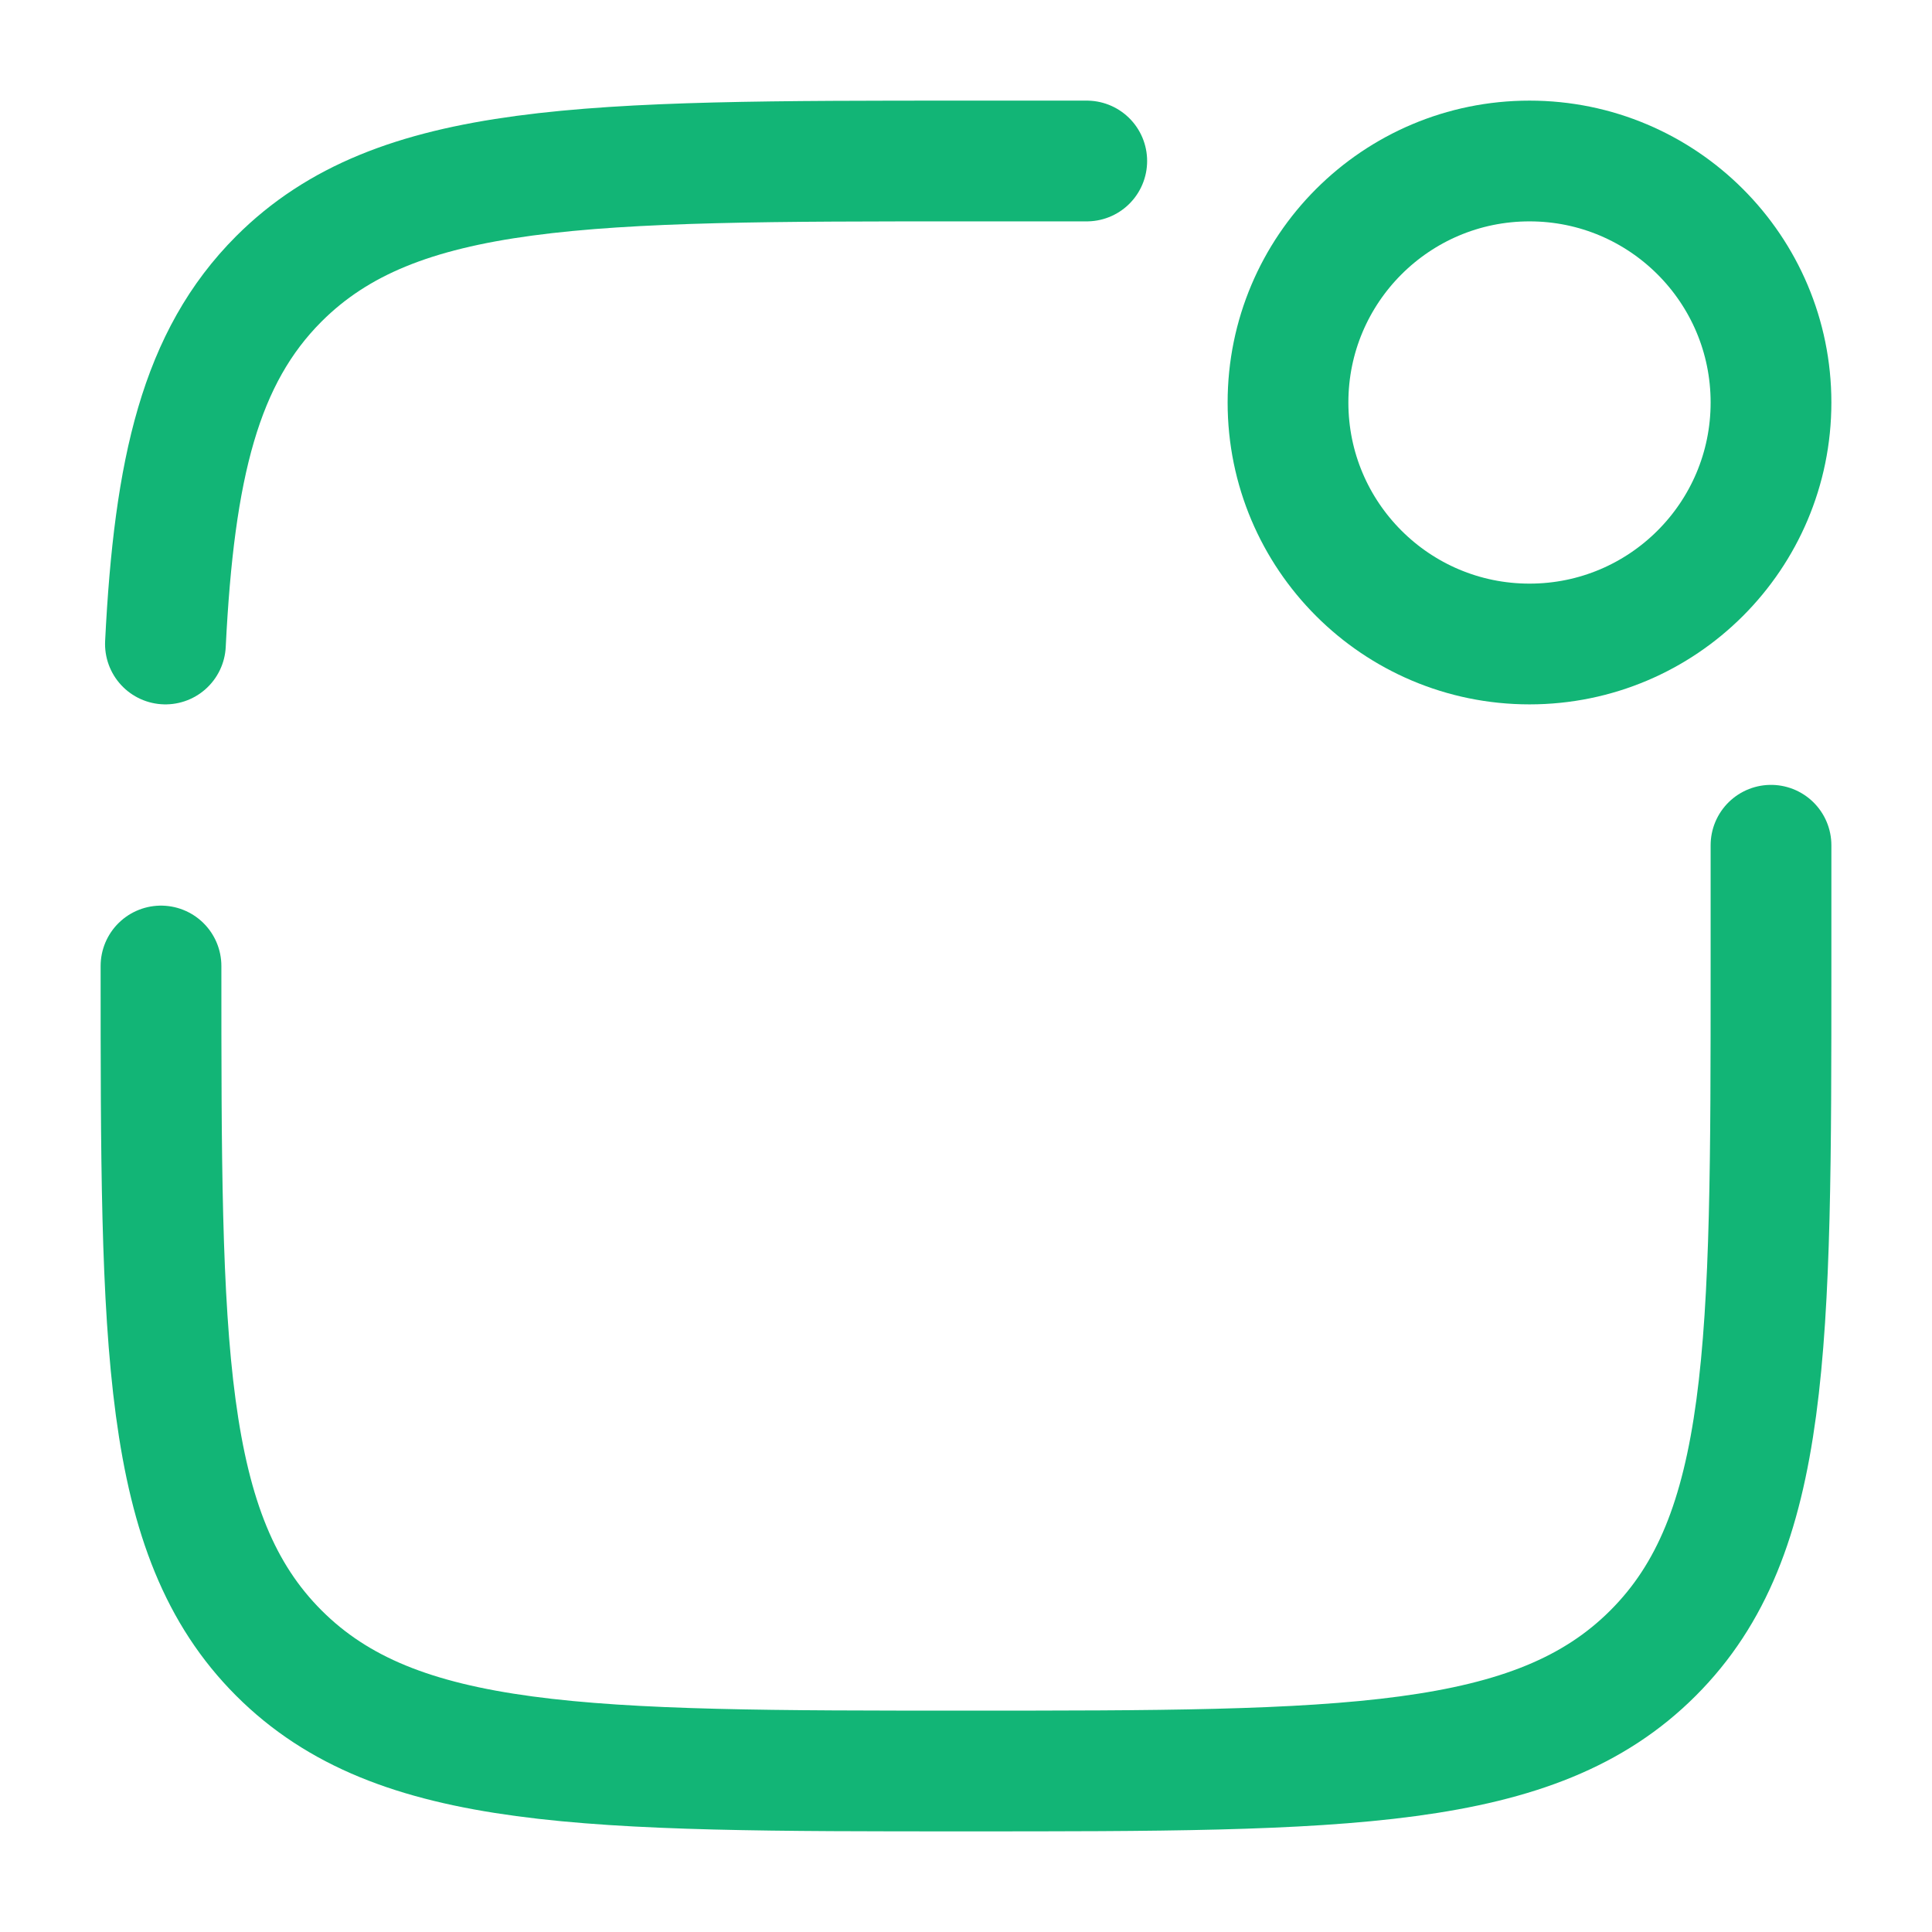
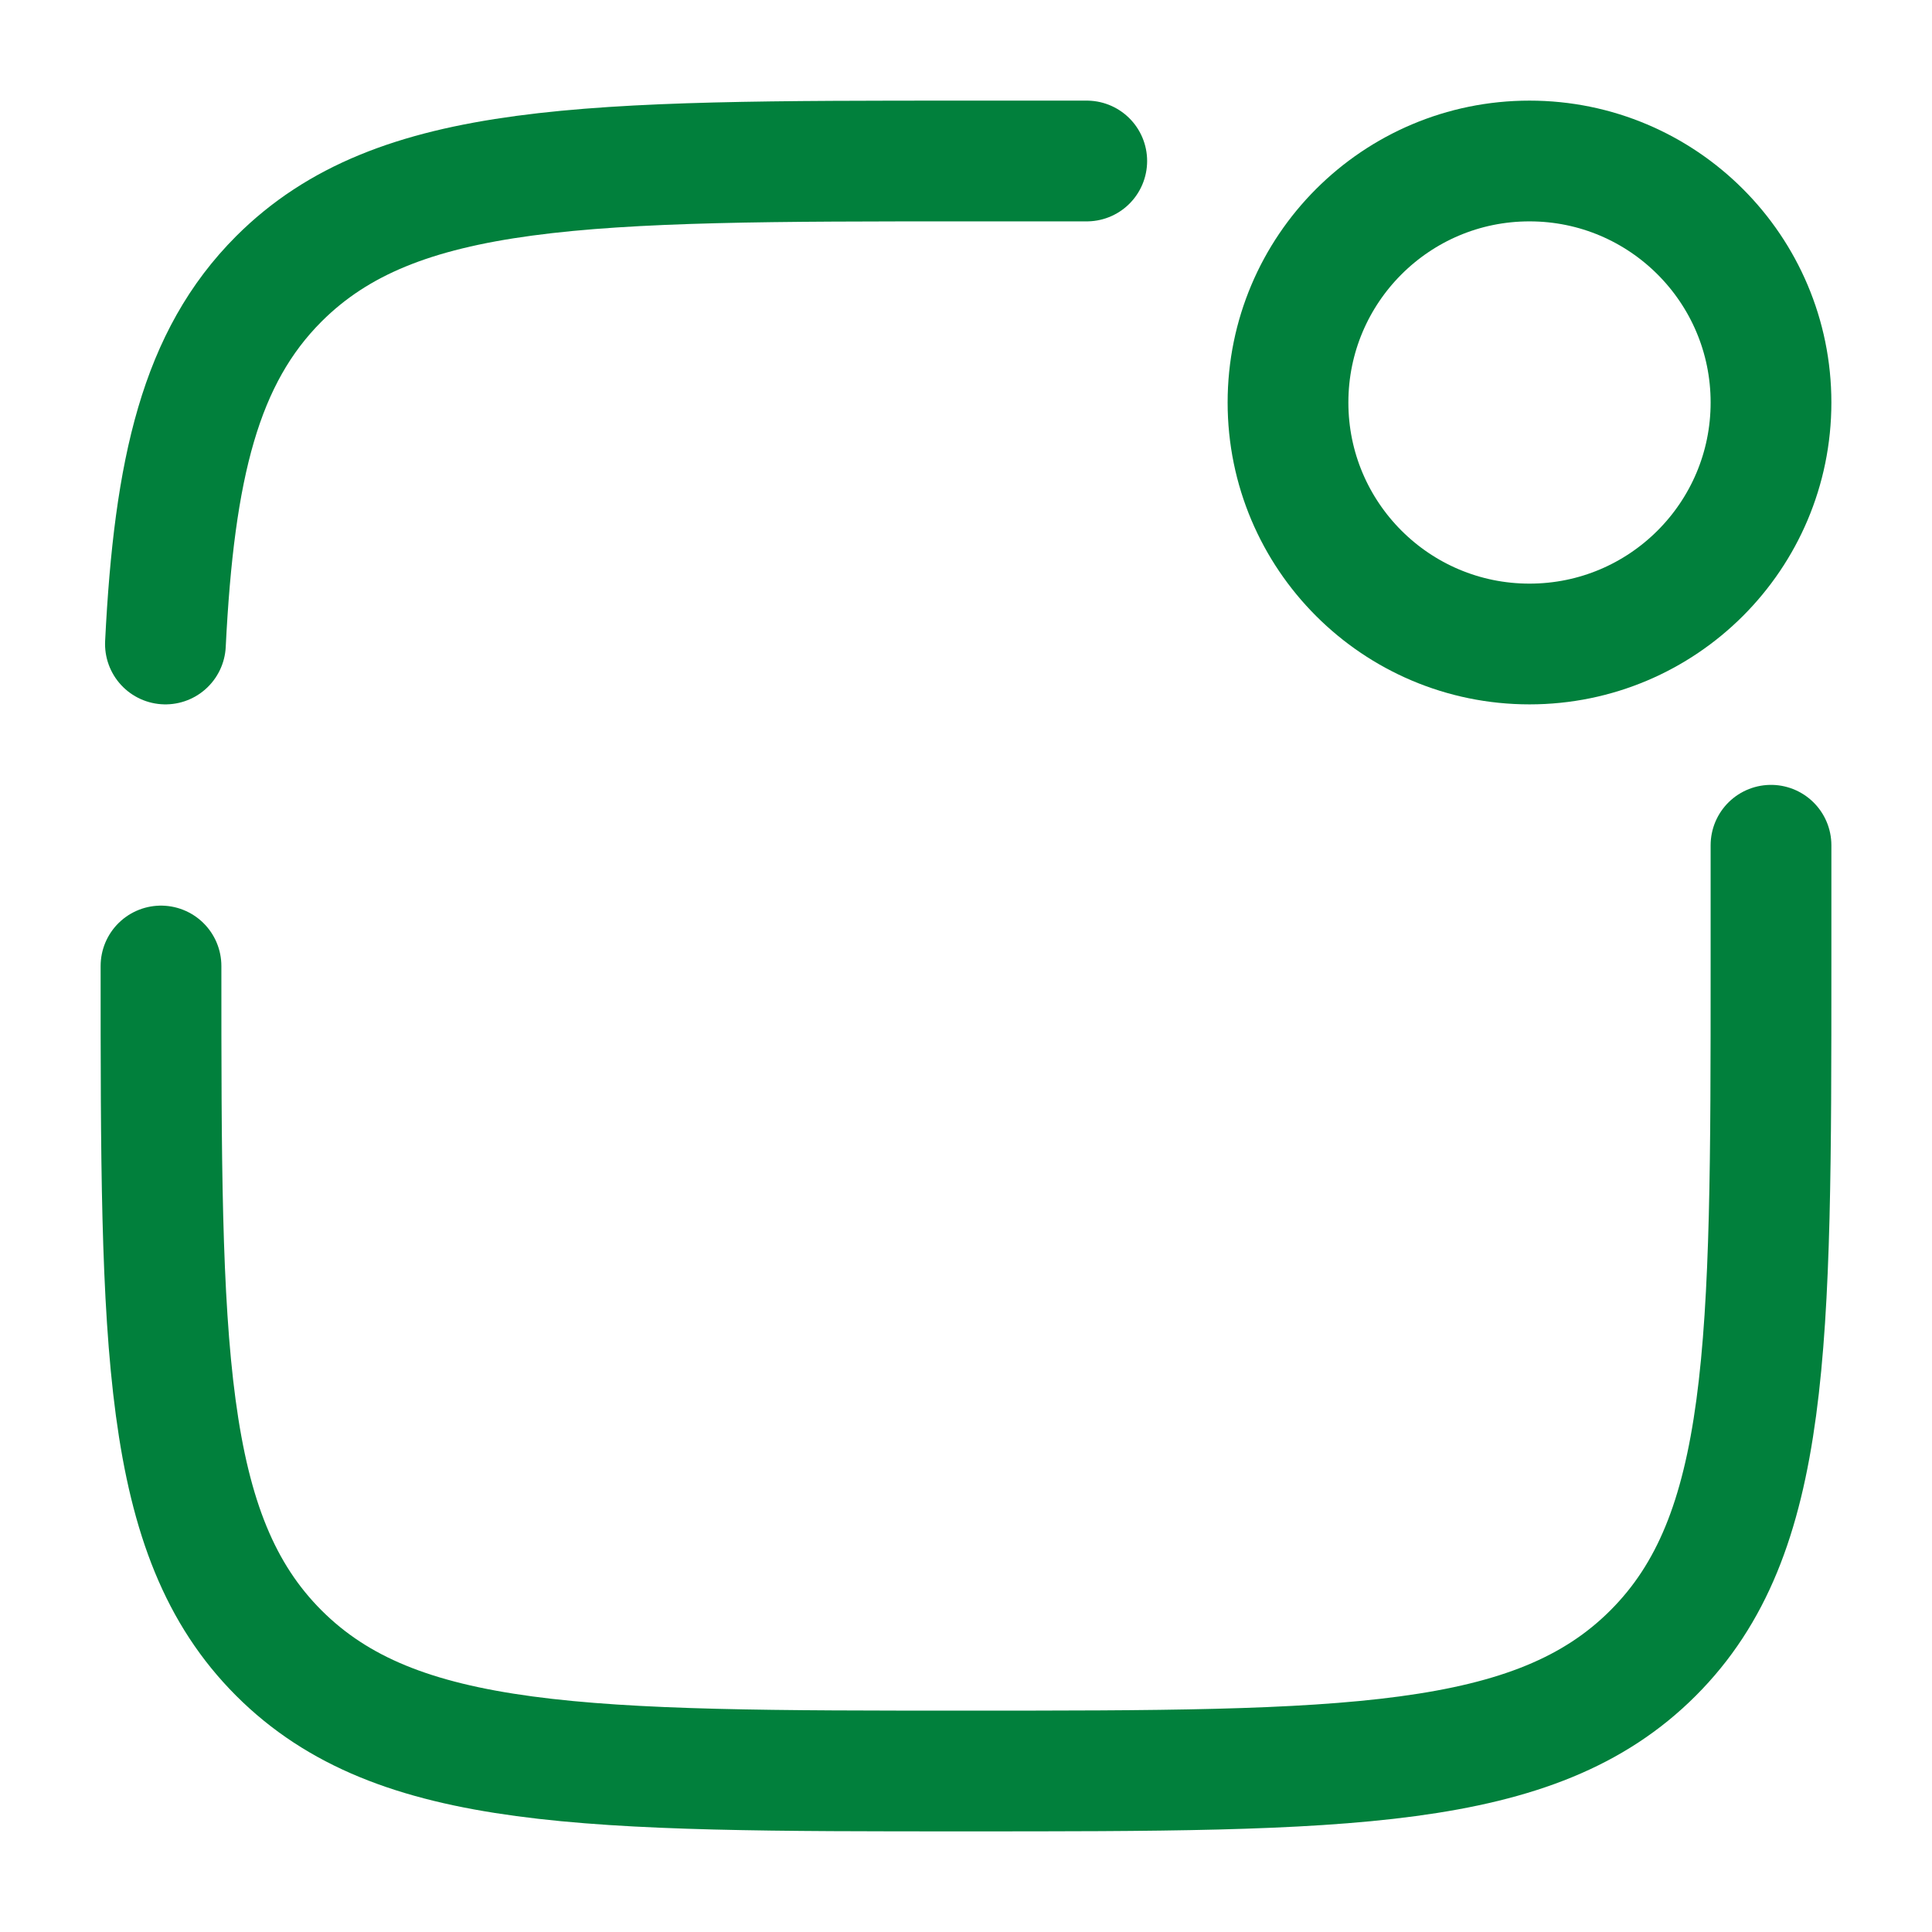
<svg xmlns="http://www.w3.org/2000/svg" width="28px" height="28px" viewBox="0 0 24 24" fill="none">
-   <path d="M2 12C2 16.714 2 19.071 3.464 20.535C4.929 22 7.286 22 12 22C16.714 22 19.071 22 20.535 20.535C22 19.071 22 16.714 22 12V10.5M13.5 2H12C7.286 2 4.929 2 3.464 3.464C2.491 4.438 2.164 5.807 2.055 8" stroke="#12B576" stroke-width="1.5" stroke-linecap="round" />
-   <circle cx="19" cy="5" r="3" stroke="#12B576" stroke-width="1.5" />
+   <path d="M2 12C2 16.714 2 19.071 3.464 20.535C4.929 22 7.286 22 12 22C16.714 22 19.071 22 20.535 20.535C22 19.071 22 16.714 22 12V10.5M13.5 2H12C7.286 2 4.929 2 3.464 3.464C2.491 4.438 2.164 5.807 2.055 8" stroke="#01803C" stroke-width="1.5" stroke-linecap="round" />
+   <circle cx="19" cy="5" r="3" stroke="#01803C" stroke-width="1.5" />
</svg>
